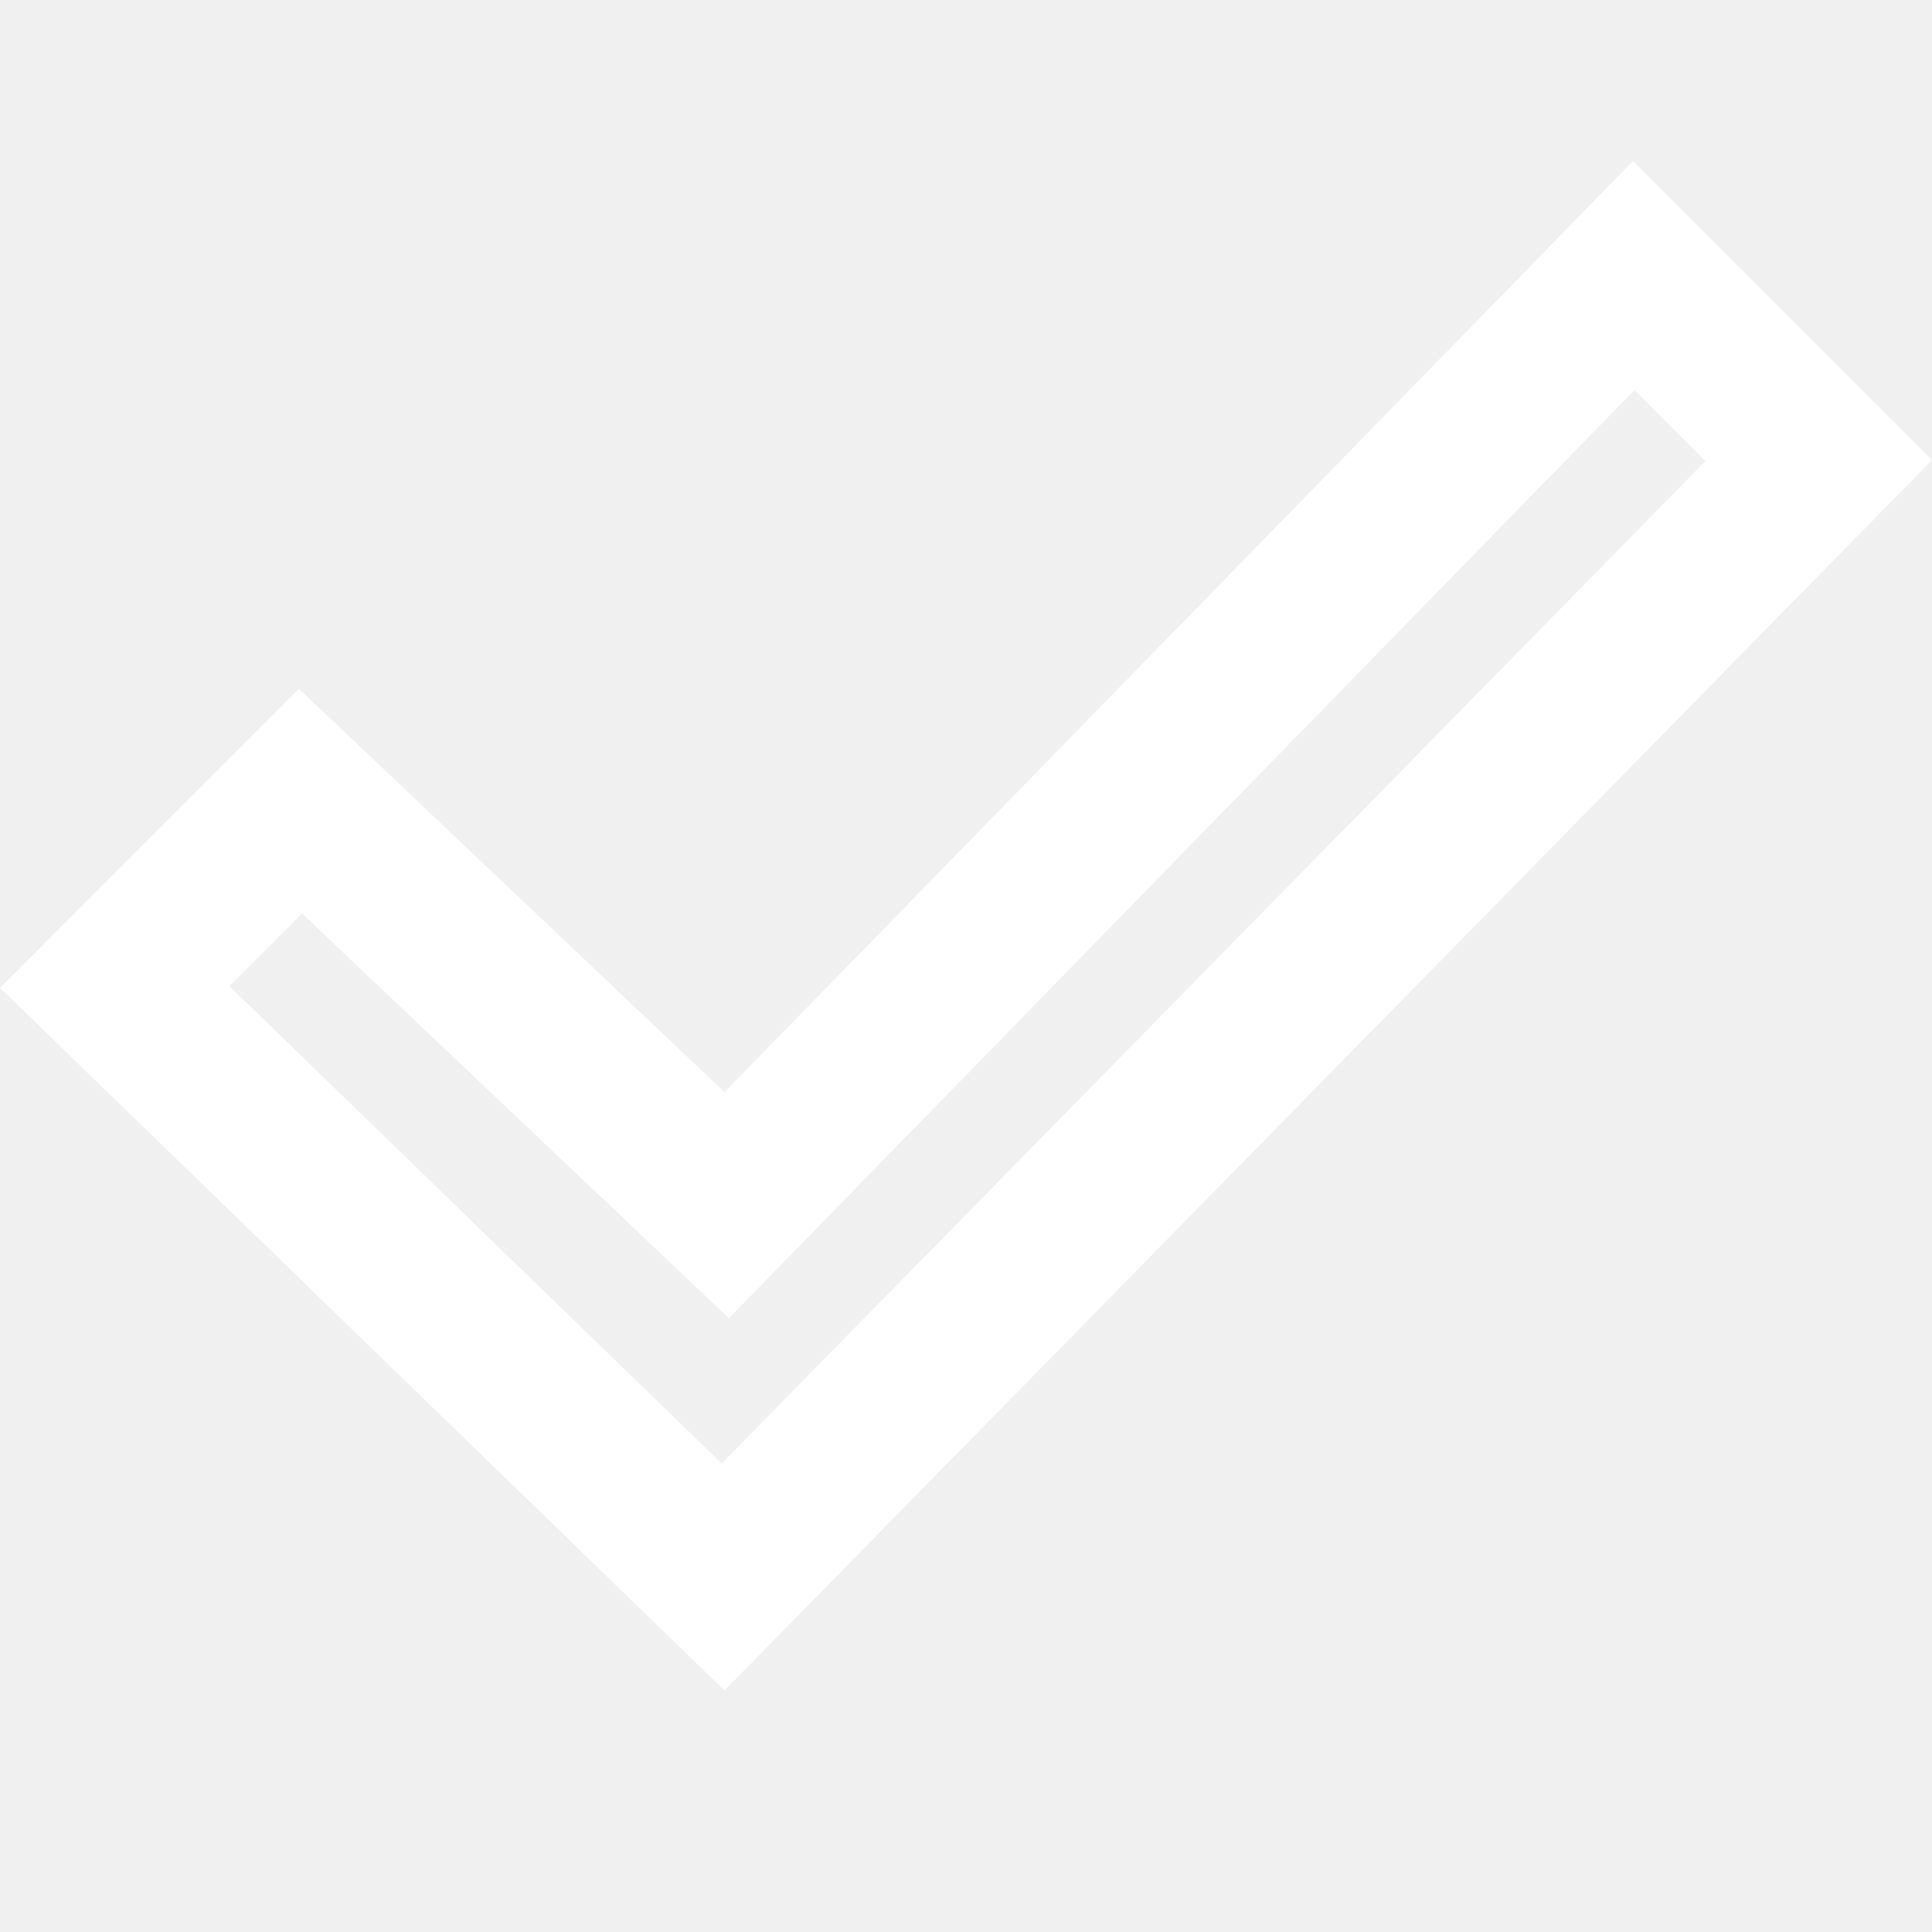
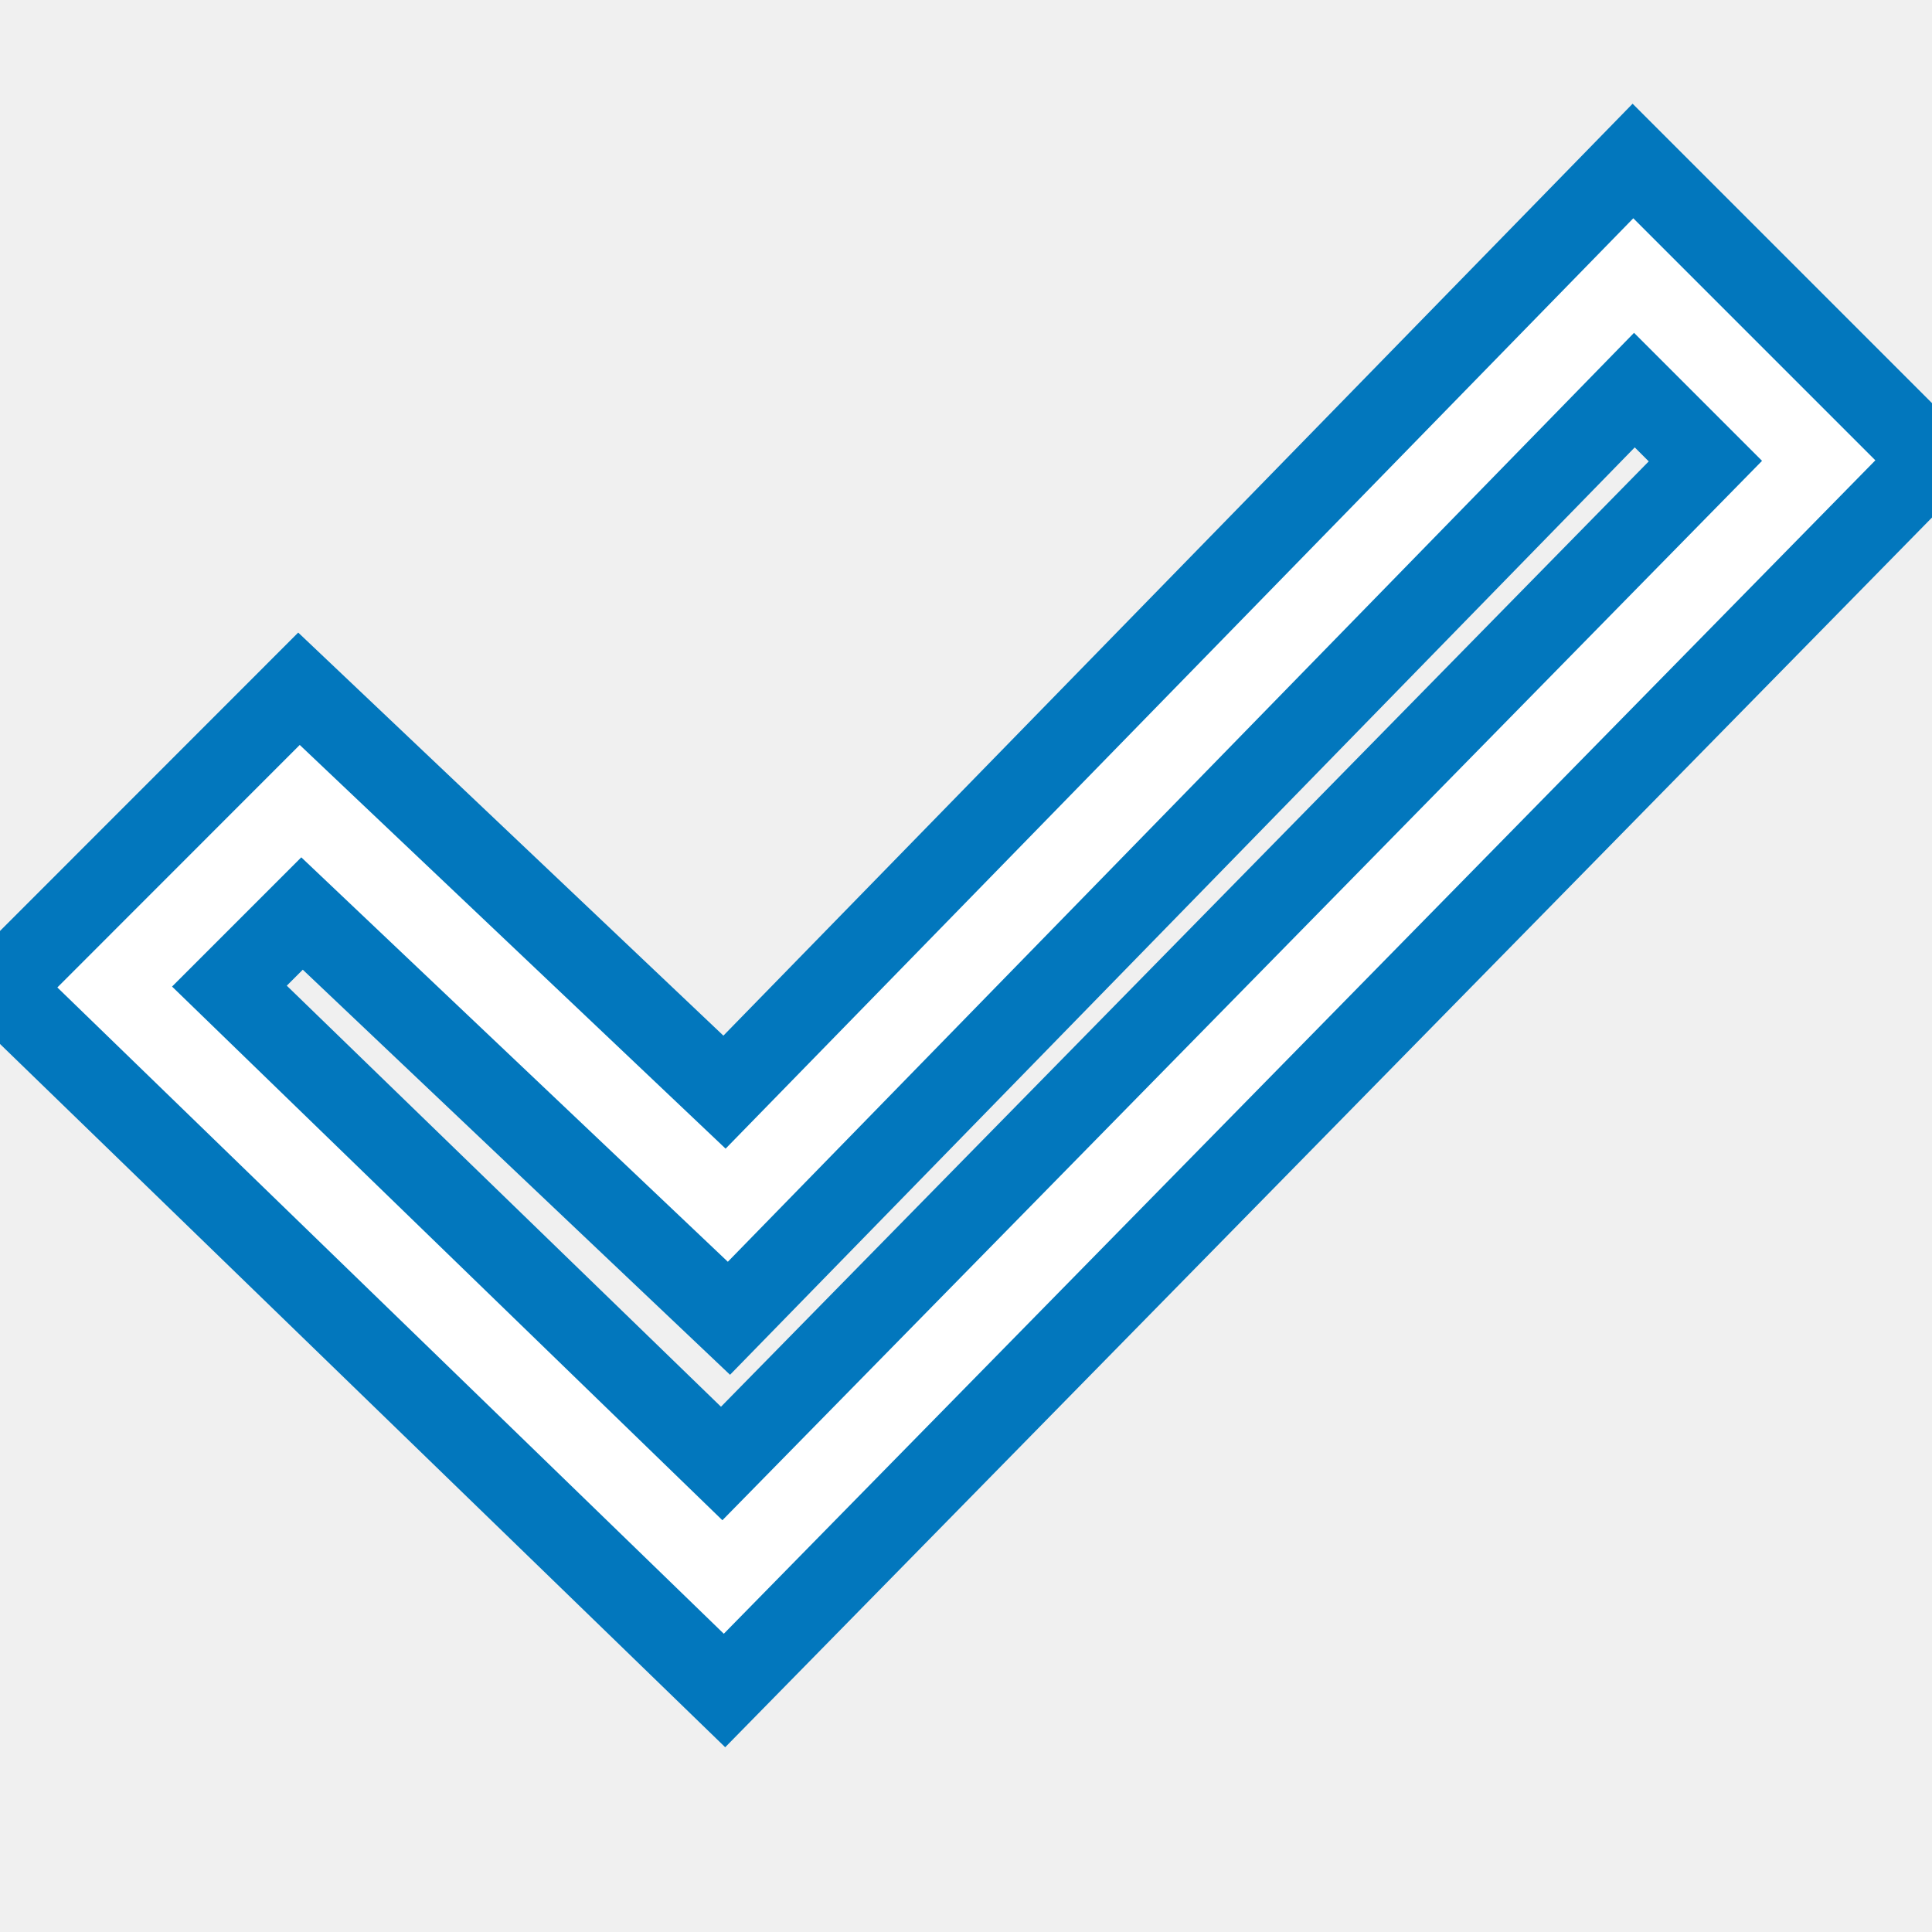
- <svg xmlns="http://www.w3.org/2000/svg" width="24" height="24" viewBox="0 0 24 24">
+ <svg xmlns="http://www.w3.org/2000/svg" stroke="#0277bd" width="24" height="24" viewBox="0 0 24 24">
  <path fill="white" d="M20.303 4.846l.882.882-12.22 12.452-6.115-5.93.902-.902 5.303 5.028 11.248-11.53zm-.018-2.846l-11.285 11.567-5.286-5.011-3.714 3.716 9 8.728 15-15.285-3.715-3.715z" />
</svg>
